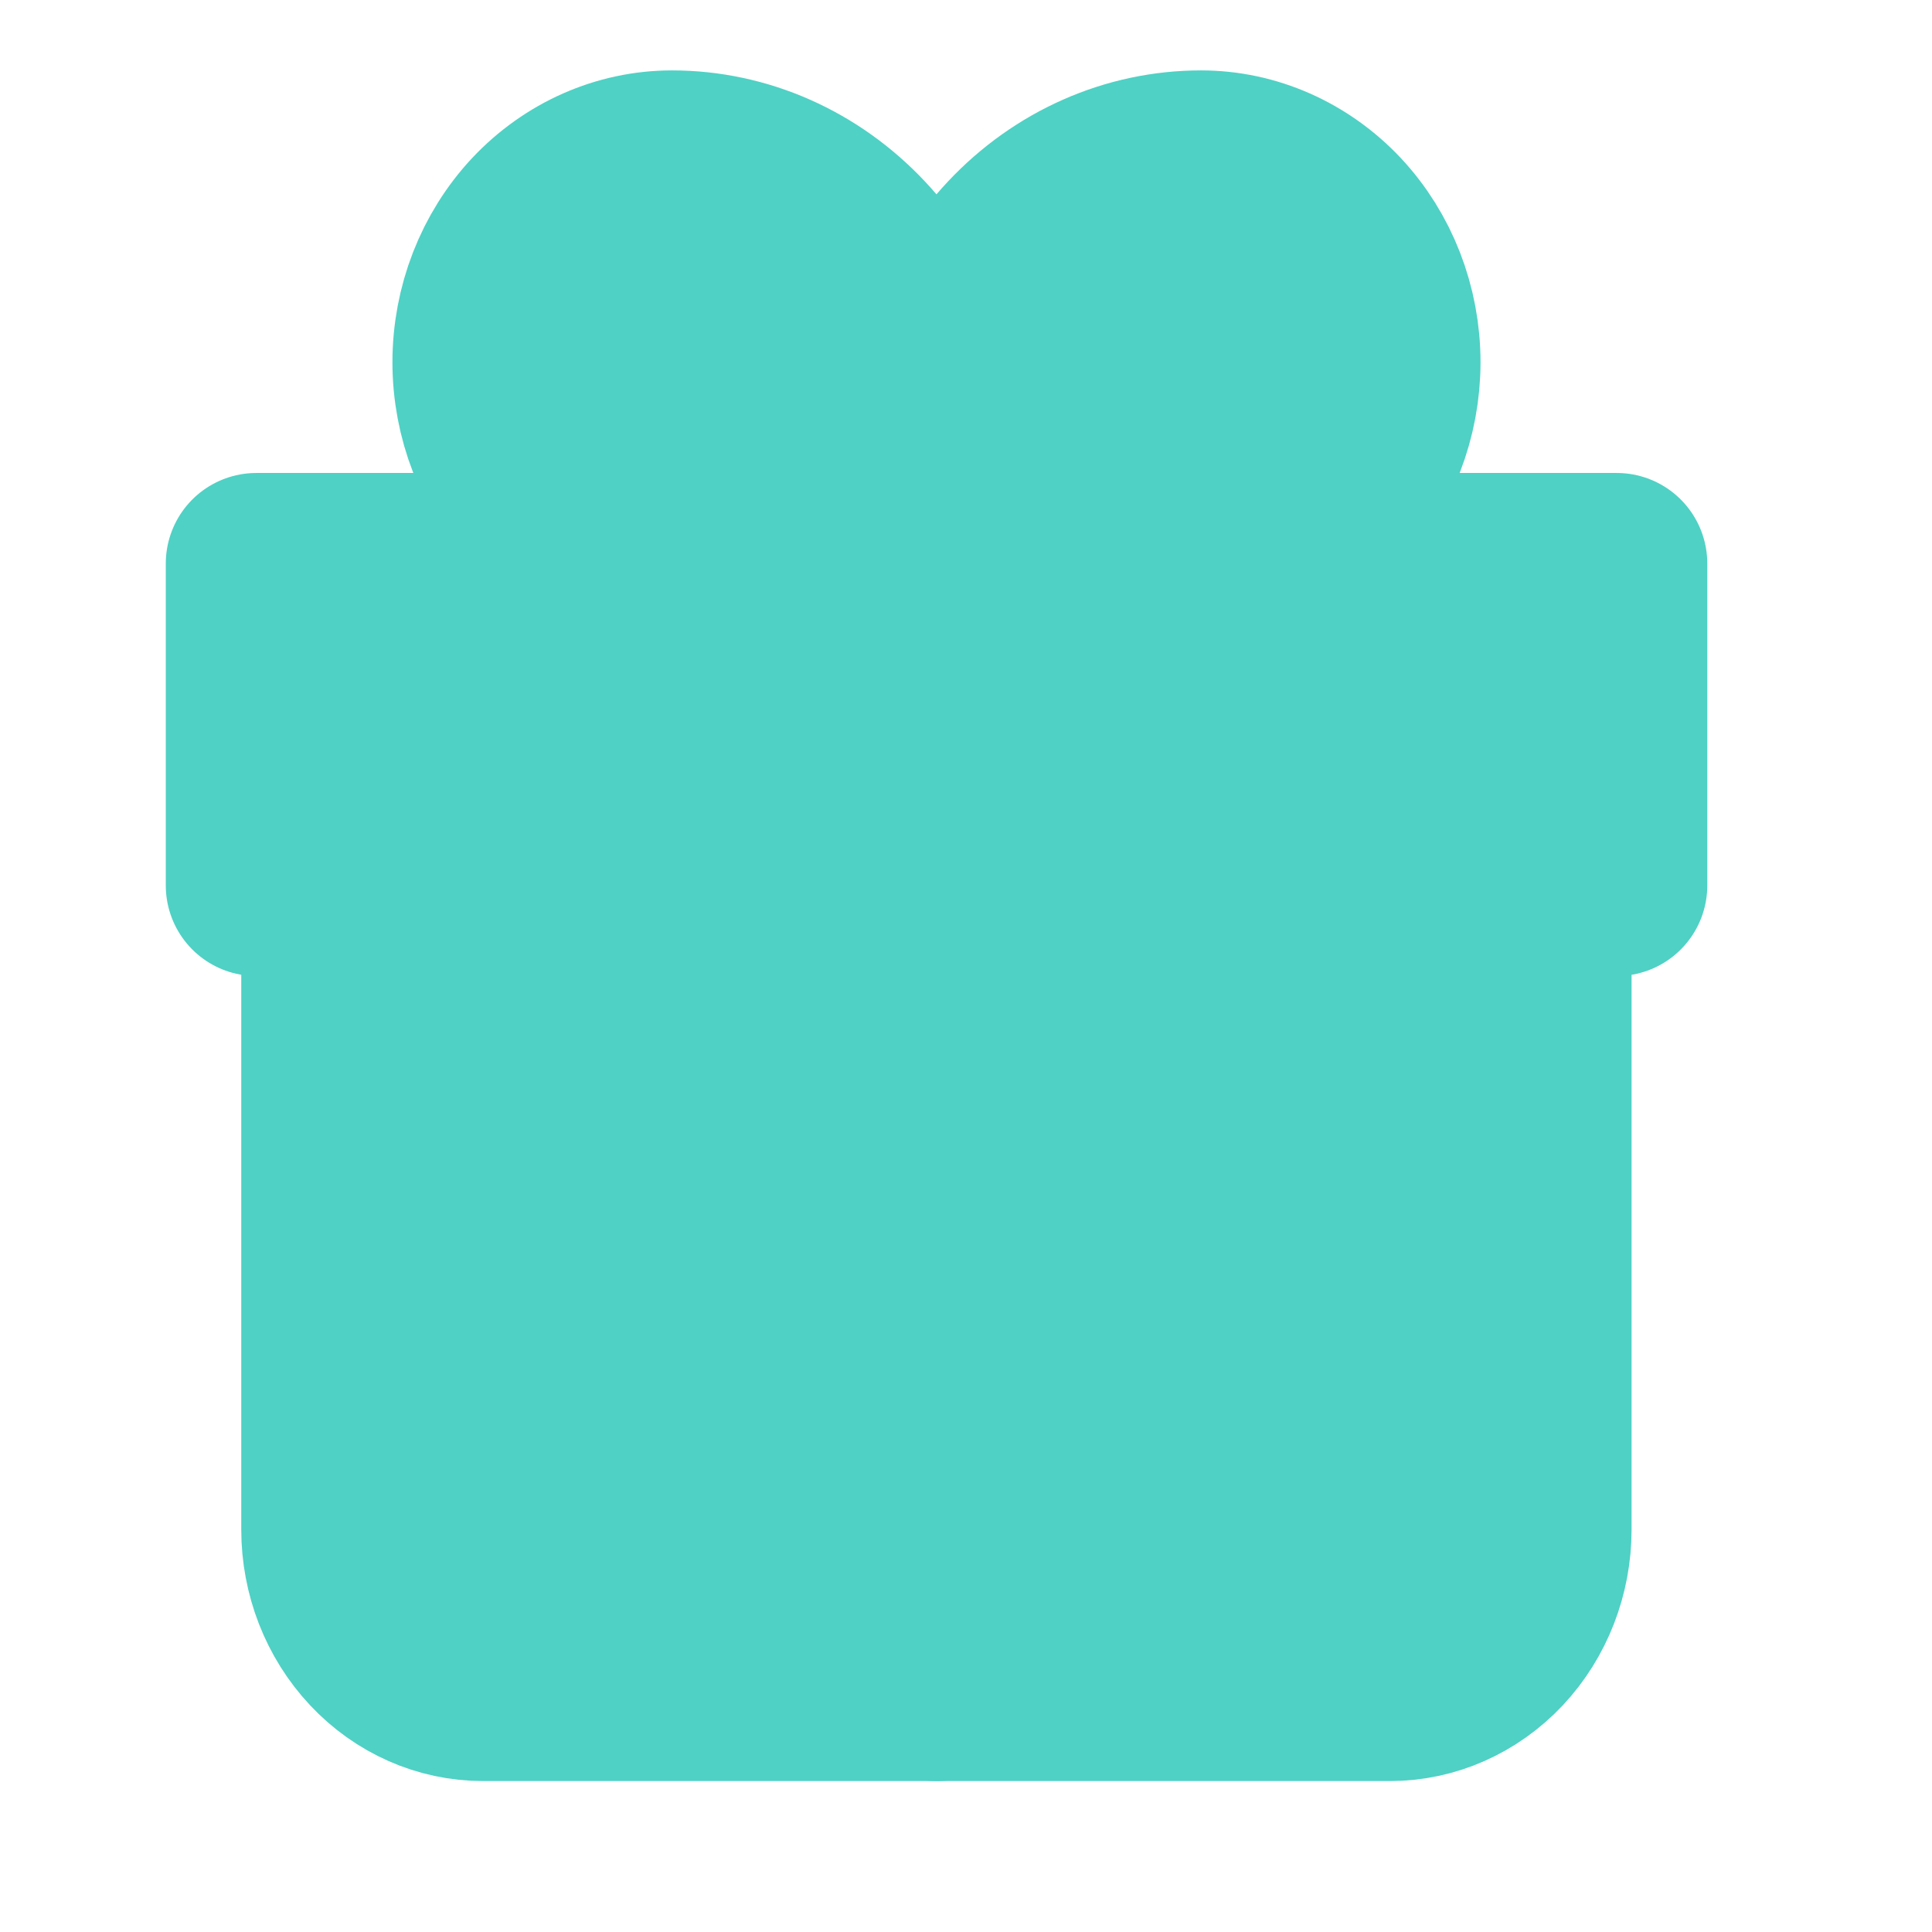
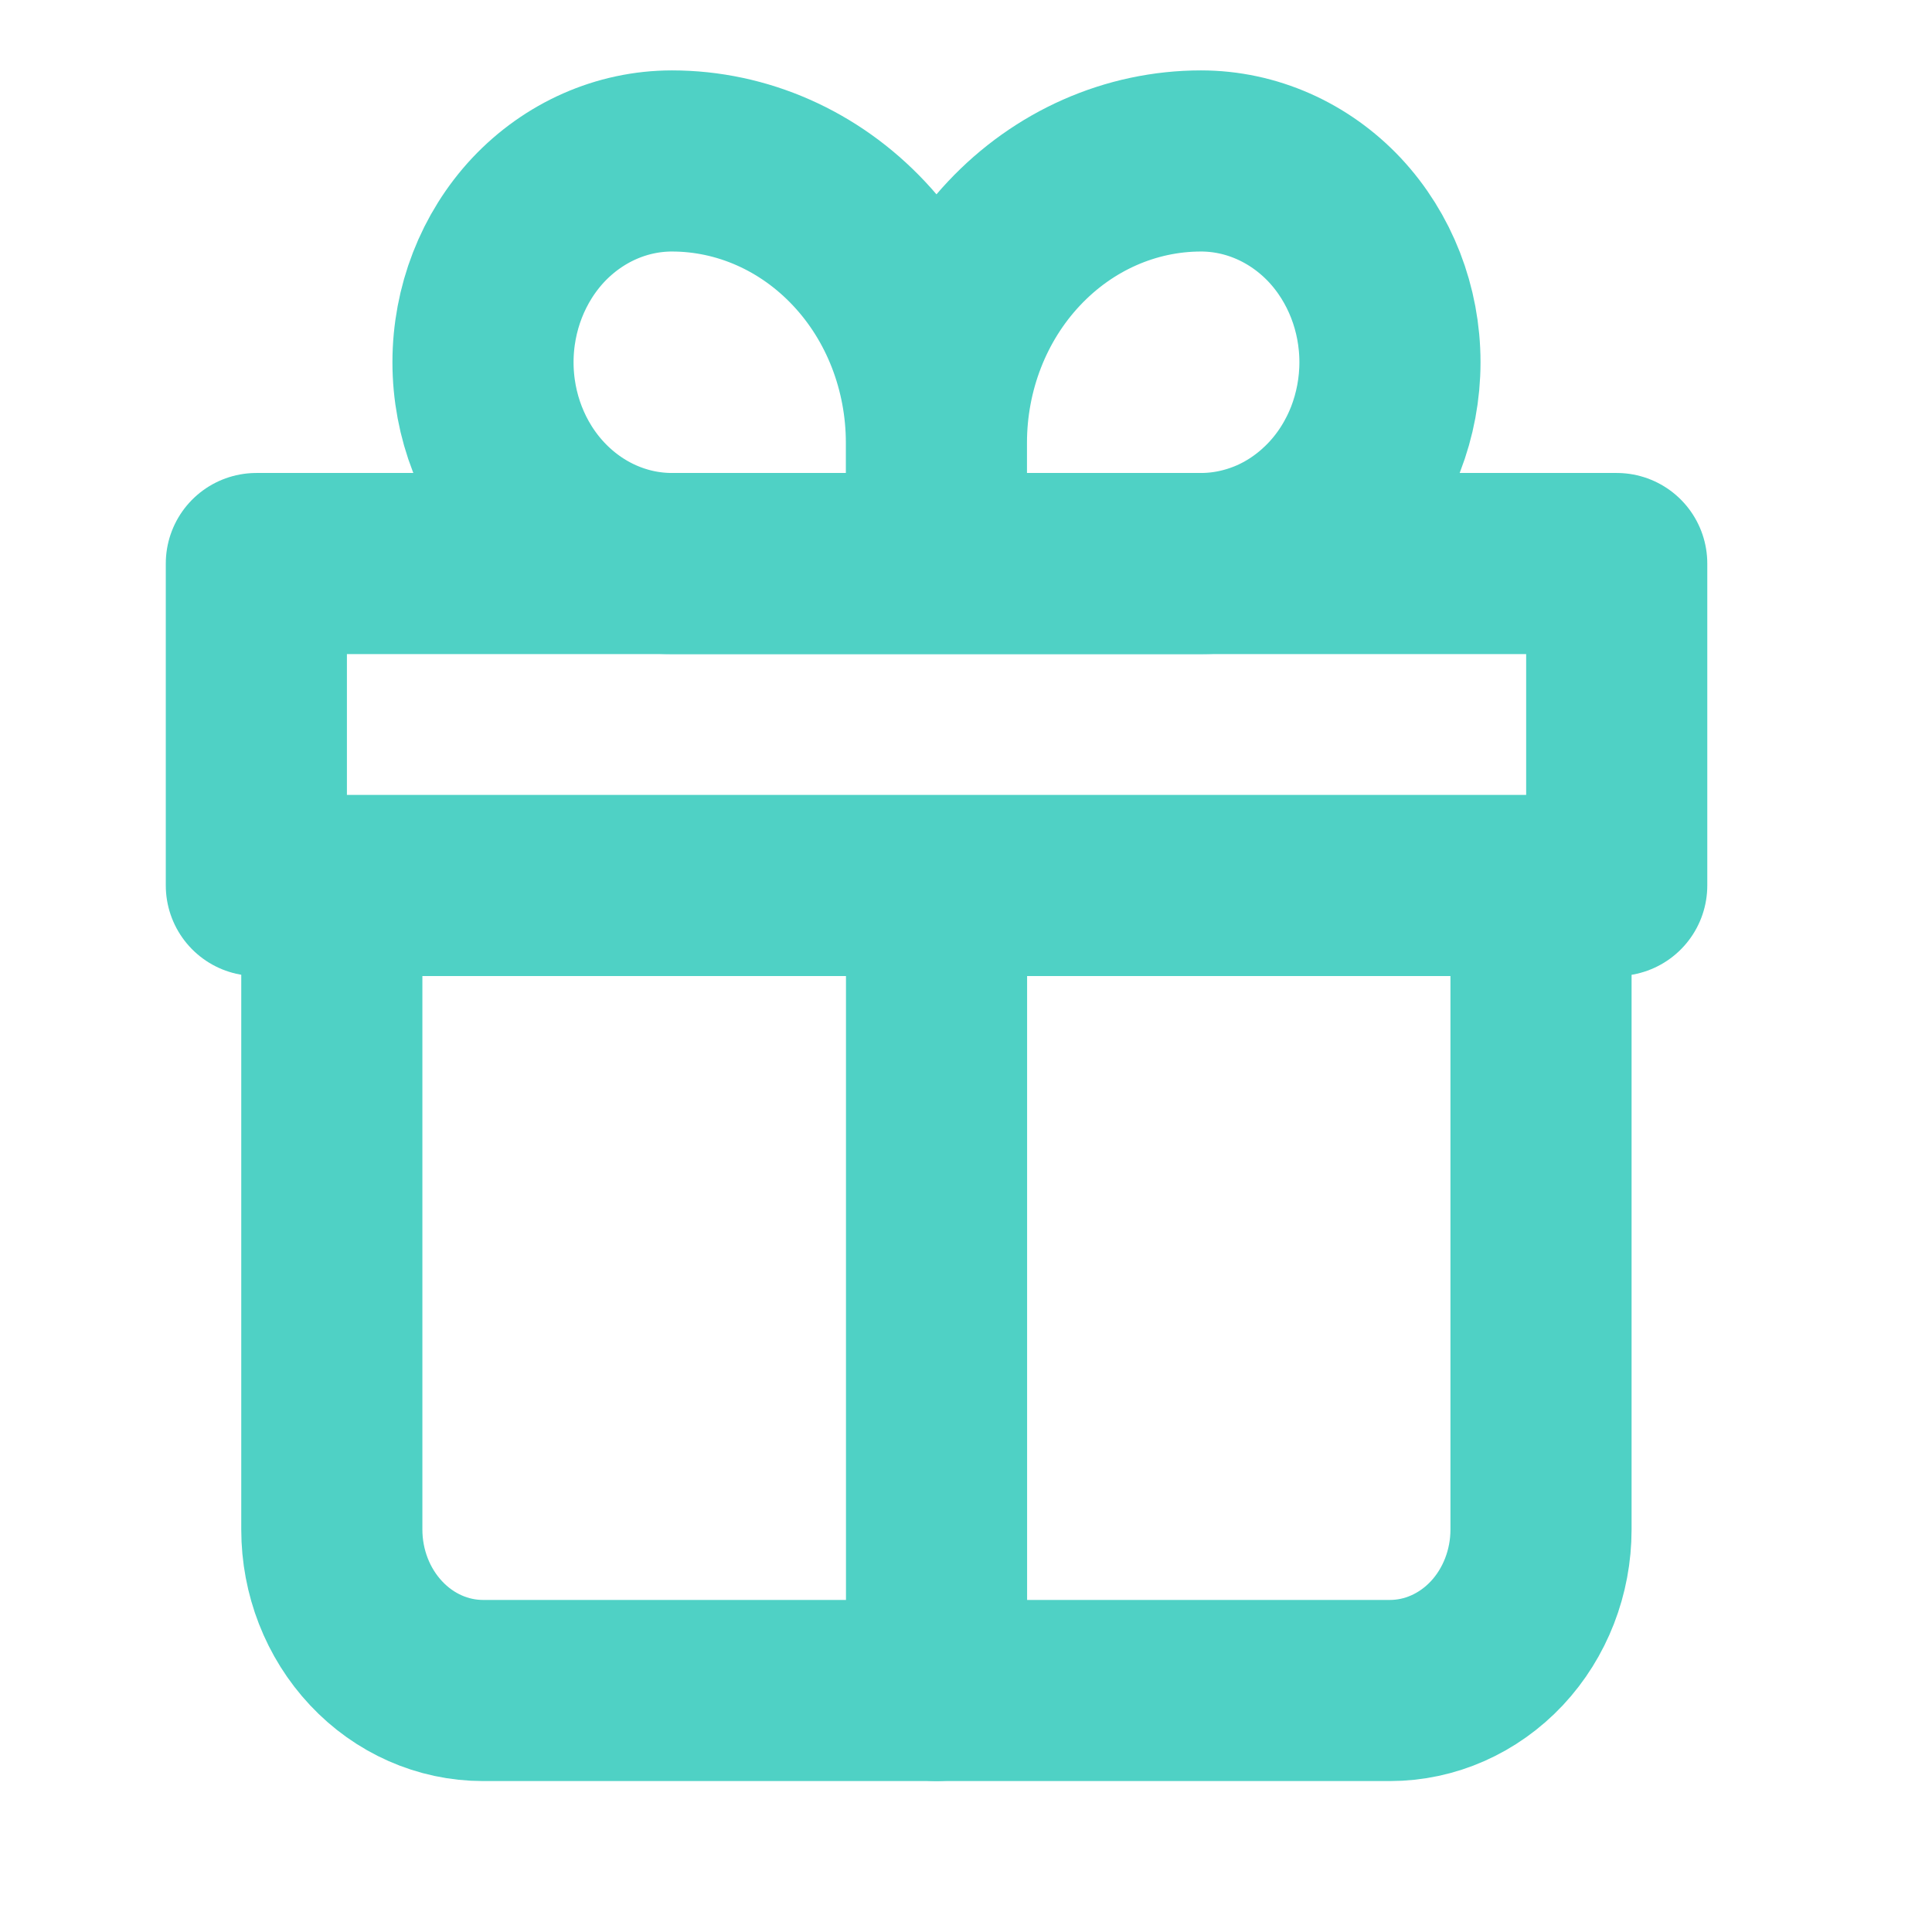
- <svg xmlns="http://www.w3.org/2000/svg" width="16" height="16" viewBox="0 0 16 16" fill="#4FD1C5">
+ <svg xmlns="http://www.w3.org/2000/svg" width="16" height="16" viewBox="0 0 16 16" fill="none">
  <path d="M2.748 7.333V12.667C2.748 13.02 2.88 13.359 3.115 13.609C3.349 13.859 3.668 14 4 14H11.511C11.843 14 12.161 13.859 12.396 13.609C12.63 13.359 12.762 13.02 12.762 12.667V7.333" stroke="#4FD1C5" stroke-width="1.5" stroke-linecap="round" stroke-linejoin="round" />
  <path d="M7.755 3.667C7.755 3.048 7.525 2.454 7.114 2.017C6.703 1.579 6.146 1.333 5.565 1.333C5.15 1.333 4.752 1.509 4.458 1.821C4.165 2.134 4 2.558 4 3C4 3.442 4.165 3.866 4.458 4.178C4.752 4.491 5.15 4.667 5.565 4.667H7.755M7.755 3.667V4.667M7.755 3.667C7.755 3.048 7.986 2.454 8.397 2.017C8.808 1.579 9.365 1.333 9.946 1.333C10.361 1.333 10.759 1.509 11.053 1.821C11.346 2.134 11.511 2.558 11.511 3C11.511 3.219 11.47 3.436 11.392 3.638C11.313 3.84 11.198 4.024 11.053 4.178C10.907 4.333 10.735 4.456 10.545 4.54C10.355 4.623 10.152 4.667 9.946 4.667H7.755" stroke="#4FD1C5" stroke-width="1.5" stroke-linejoin="round" />
  <path d="M7.756 7.333V14M2.123 4.667H13.389V7.333H2.123V4.667Z" stroke="#4FD1C5" stroke-width="1.5" stroke-linecap="round" stroke-linejoin="round" />
</svg>
